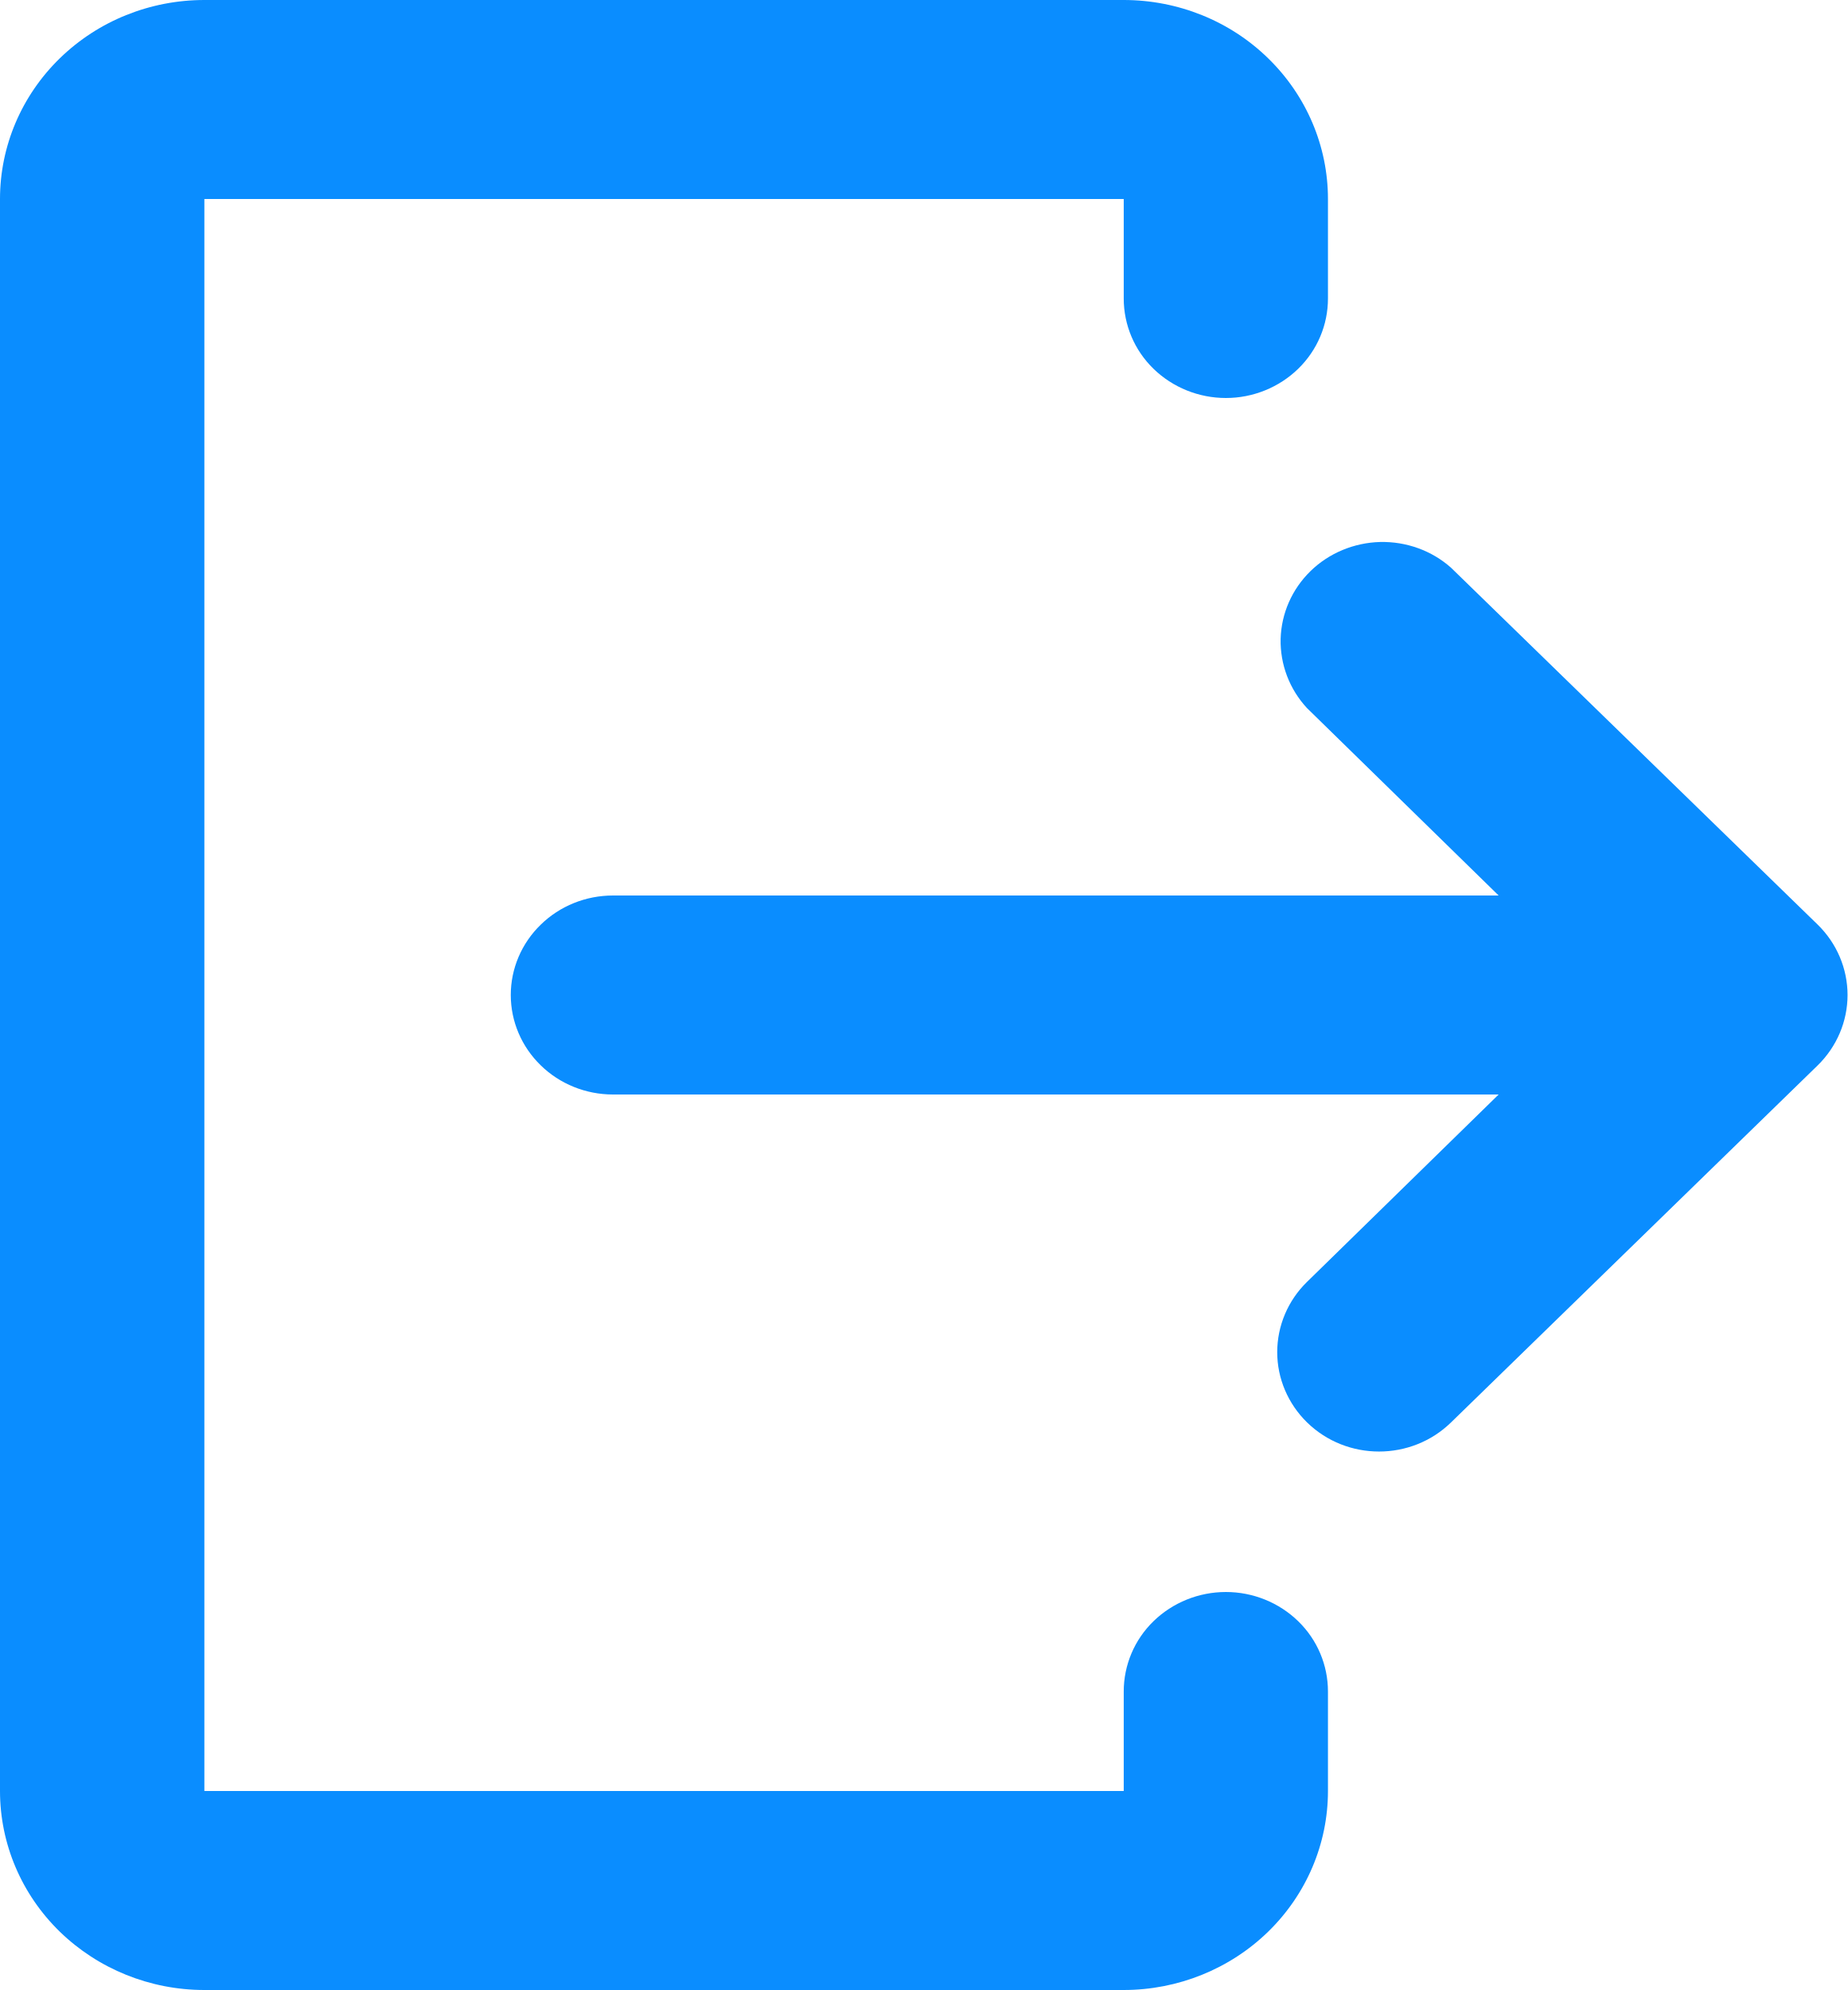
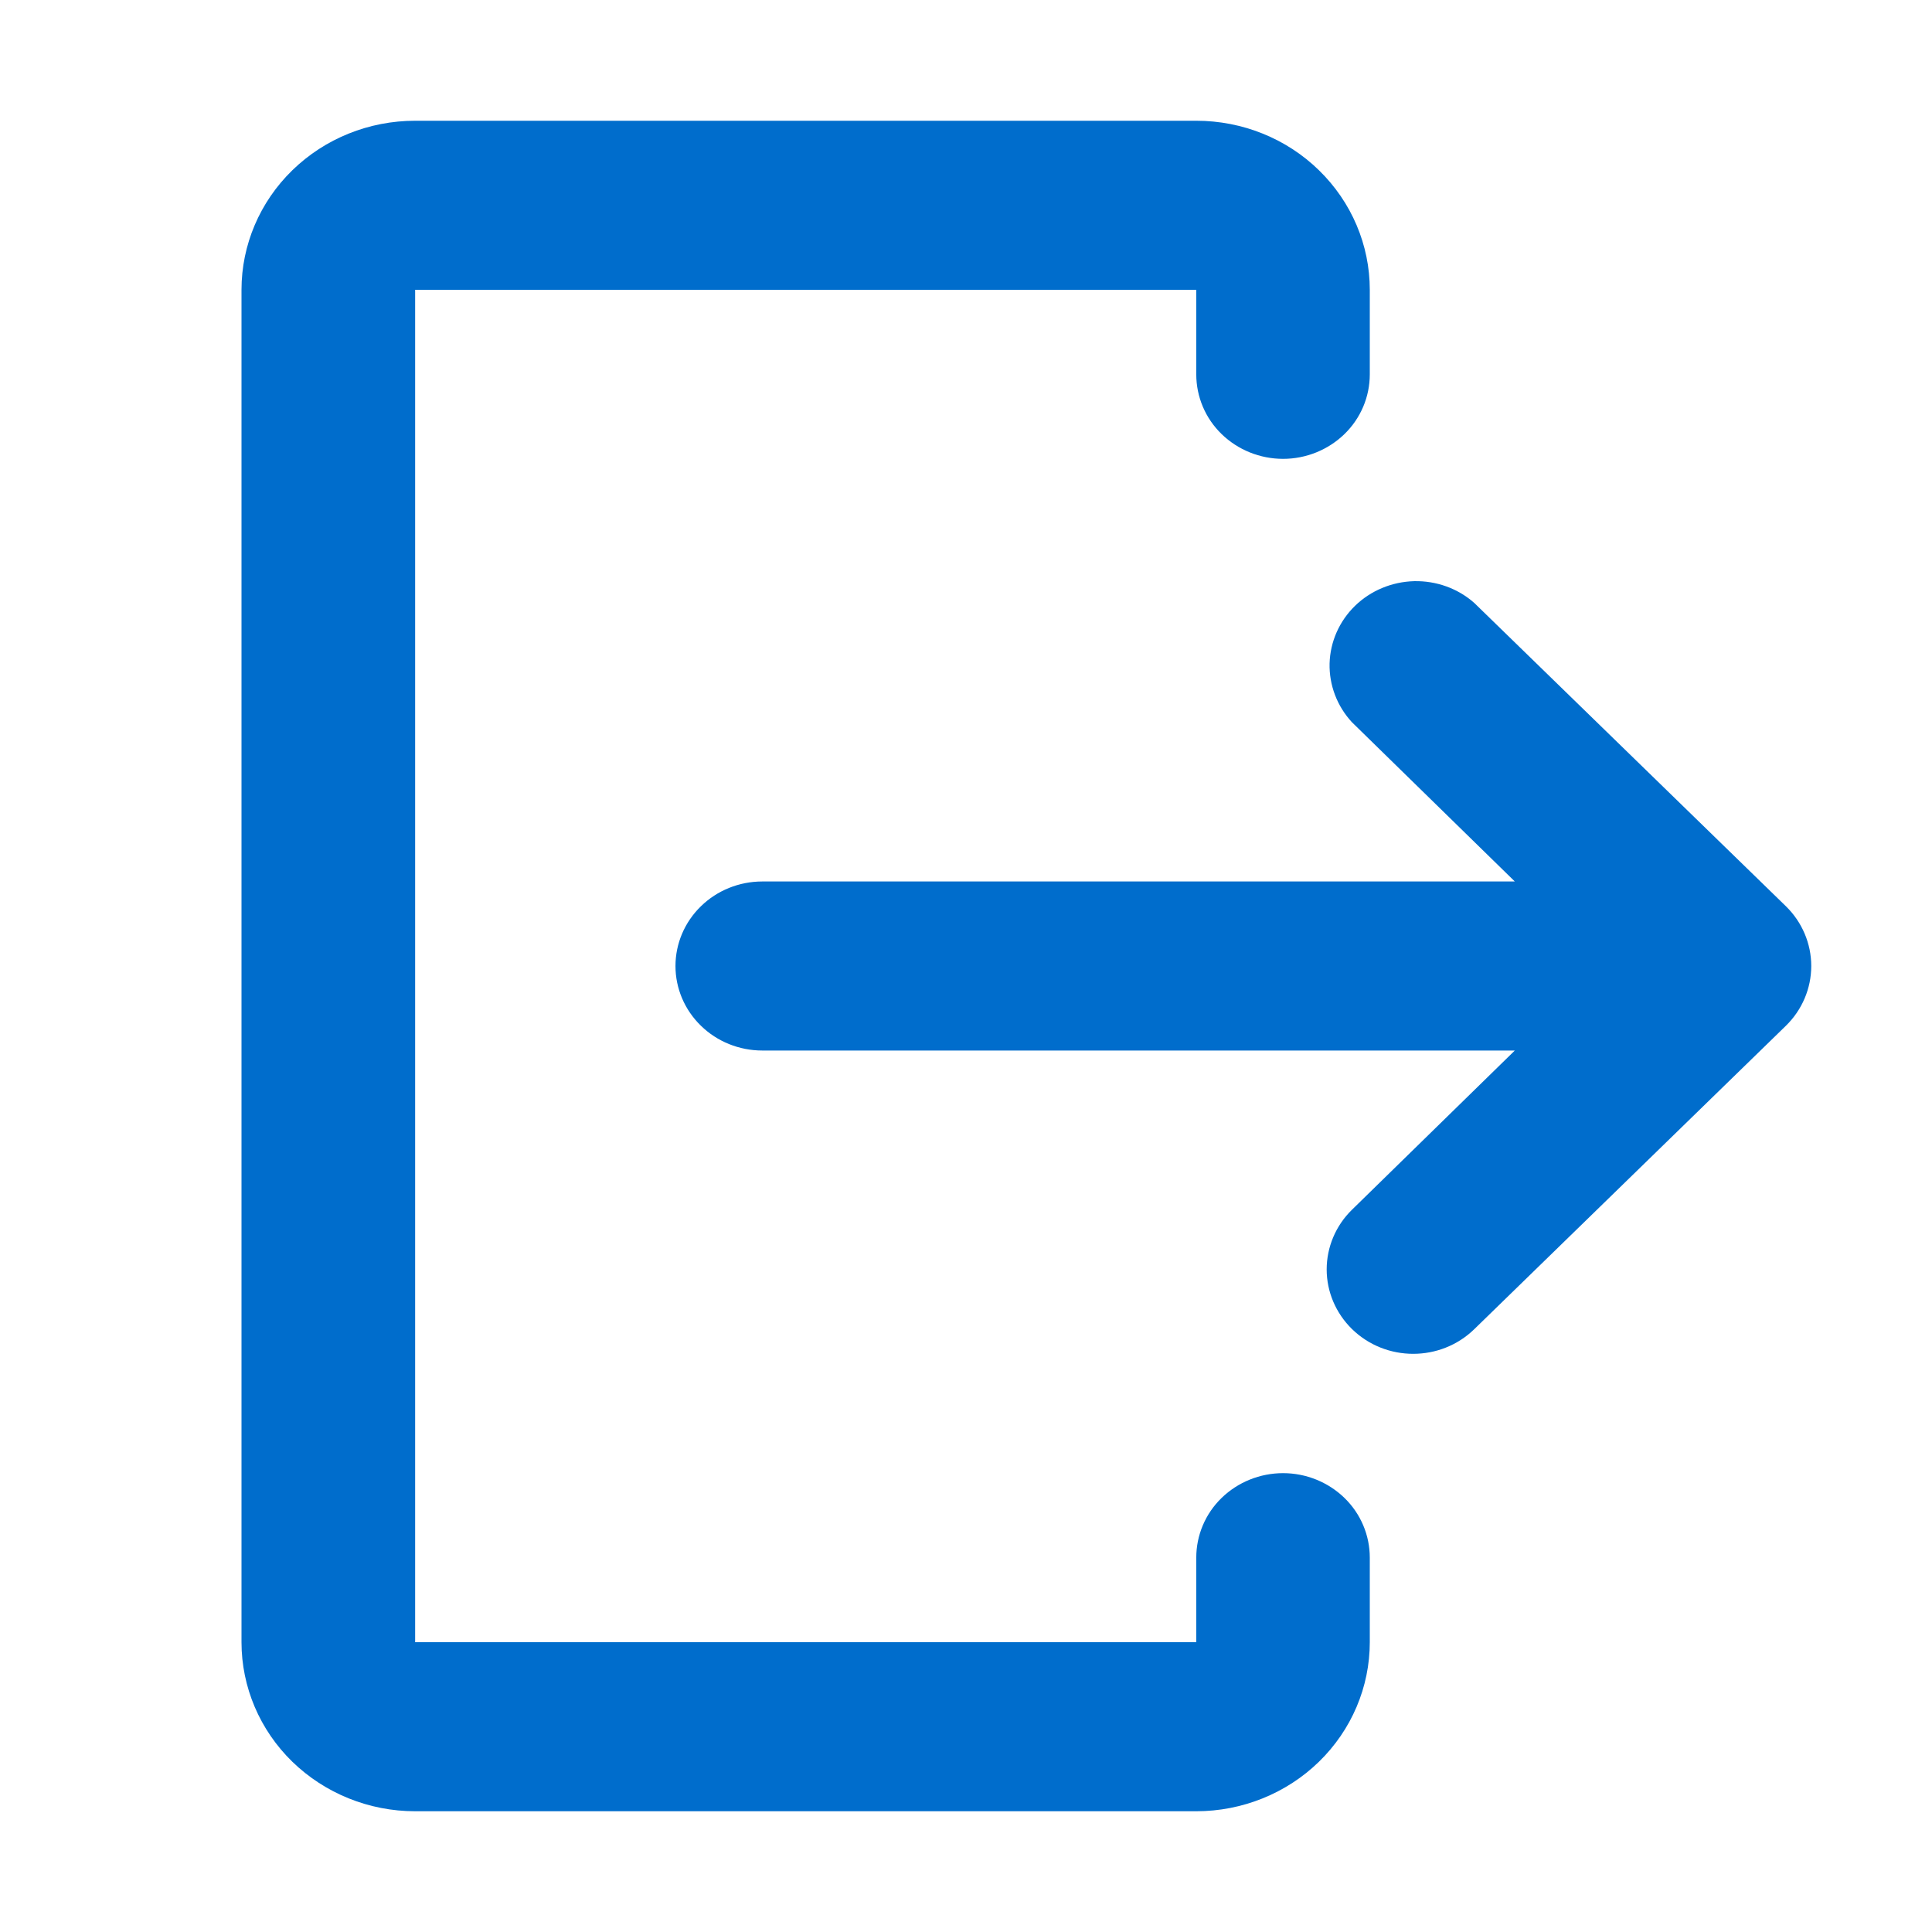
- <svg xmlns="http://www.w3.org/2000/svg" width="13" height="14" viewBox="0 0 13 14" fill="none">
-   <path d="M1.438 0H7.907C8.288 0 8.654 0.147 8.923 0.41C9.193 0.673 9.344 1.029 9.344 1.4V2.1C9.344 2.286 9.269 2.464 9.134 2.595C8.999 2.726 8.816 2.8 8.626 2.8C8.435 2.8 8.252 2.726 8.117 2.595C7.982 2.464 7.907 2.286 7.907 2.1V1.4H1.438V12.6H7.907V11.9C7.907 11.714 7.982 11.536 8.117 11.405C8.252 11.274 8.435 11.2 8.626 11.2C8.816 11.2 8.999 11.274 9.134 11.405C9.269 11.536 9.344 11.714 9.344 11.9V12.6C9.344 12.971 9.193 13.327 8.923 13.59C8.654 13.852 8.288 14 7.907 14H1.438C1.056 14 0.691 13.852 0.421 13.59C0.151 13.327 0 12.971 0 12.6V1.4C0 1.029 0.151 0.673 0.421 0.41C0.691 0.147 1.056 0 1.438 0Z" fill="#0A8DFF" />
-   <path d="M9.197 10.007C9.477 10.28 9.93 10.28 10.21 10.007L12.79 7.495C12.924 7.364 13 7.186 13 7C13 6.814 12.924 6.636 12.79 6.505L10.21 3.994C10.074 3.873 9.895 3.809 9.711 3.813C9.527 3.818 9.351 3.891 9.221 4.018C9.091 4.145 9.016 4.315 9.011 4.495C9.007 4.674 9.073 4.848 9.196 4.981L10.545 6.3H4.313C4.122 6.3 3.939 6.374 3.805 6.505C3.67 6.636 3.594 6.814 3.594 7C3.594 7.186 3.67 7.364 3.805 7.495C3.939 7.626 4.122 7.7 4.313 7.7H10.545L9.196 9.019C9.062 9.15 8.987 9.328 8.987 9.513C8.987 9.698 9.063 9.876 9.197 10.007Z" fill="#0A8DFF" />
+ <svg xmlns="http://www.w3.org/2000/svg" width="16" height="16" viewBox="0 0 16 16" fill="none">
+   <path d="M3.438 1H9.907C10.288 1 10.654 1.147 10.923 1.41C11.193 1.673 11.344 2.029 11.344 2.4V3.1C11.344 3.286 11.269 3.464 11.134 3.595C10.999 3.726 10.816 3.8 10.626 3.8C10.435 3.8 10.252 3.726 10.117 3.595C9.982 3.464 9.907 3.286 9.907 3.1V2.4H3.438V13.6H9.907V12.9C9.907 12.714 9.982 12.536 10.117 12.405C10.252 12.274 10.435 12.2 10.626 12.2C10.816 12.2 10.999 12.274 11.134 12.405C11.269 12.536 11.344 12.714 11.344 12.9V13.6C11.344 13.971 11.193 14.327 10.923 14.59C10.654 14.852 10.288 15 9.907 15H3.438C3.056 15 2.691 14.852 2.421 14.59C2.151 14.327 2 13.971 2 13.6V2.4C2 2.029 2.151 1.673 2.421 1.41C2.691 1.147 3.056 1 3.438 1Z" fill="#006DCC" />
+   <path d="M11.197 11.007C11.477 11.28 11.93 11.28 12.21 11.007L14.79 8.495C14.924 8.364 15 8.186 15 8C15 7.814 14.924 7.636 14.79 7.505L12.21 4.994C12.074 4.873 11.895 4.809 11.711 4.813C11.527 4.818 11.351 4.891 11.221 5.018C11.091 5.145 11.016 5.315 11.011 5.495C11.007 5.674 11.073 5.848 11.196 5.981L12.545 7.3H6.313C6.122 7.3 5.939 7.374 5.805 7.505C5.67 7.636 5.594 7.814 5.594 8C5.594 8.186 5.67 8.364 5.805 8.495C5.939 8.626 6.122 8.7 6.313 8.7H12.545L11.196 10.019C11.062 10.15 10.987 10.328 10.987 10.513C10.987 10.698 11.063 10.876 11.197 11.007Z" fill="#006DCC" />
</svg>
